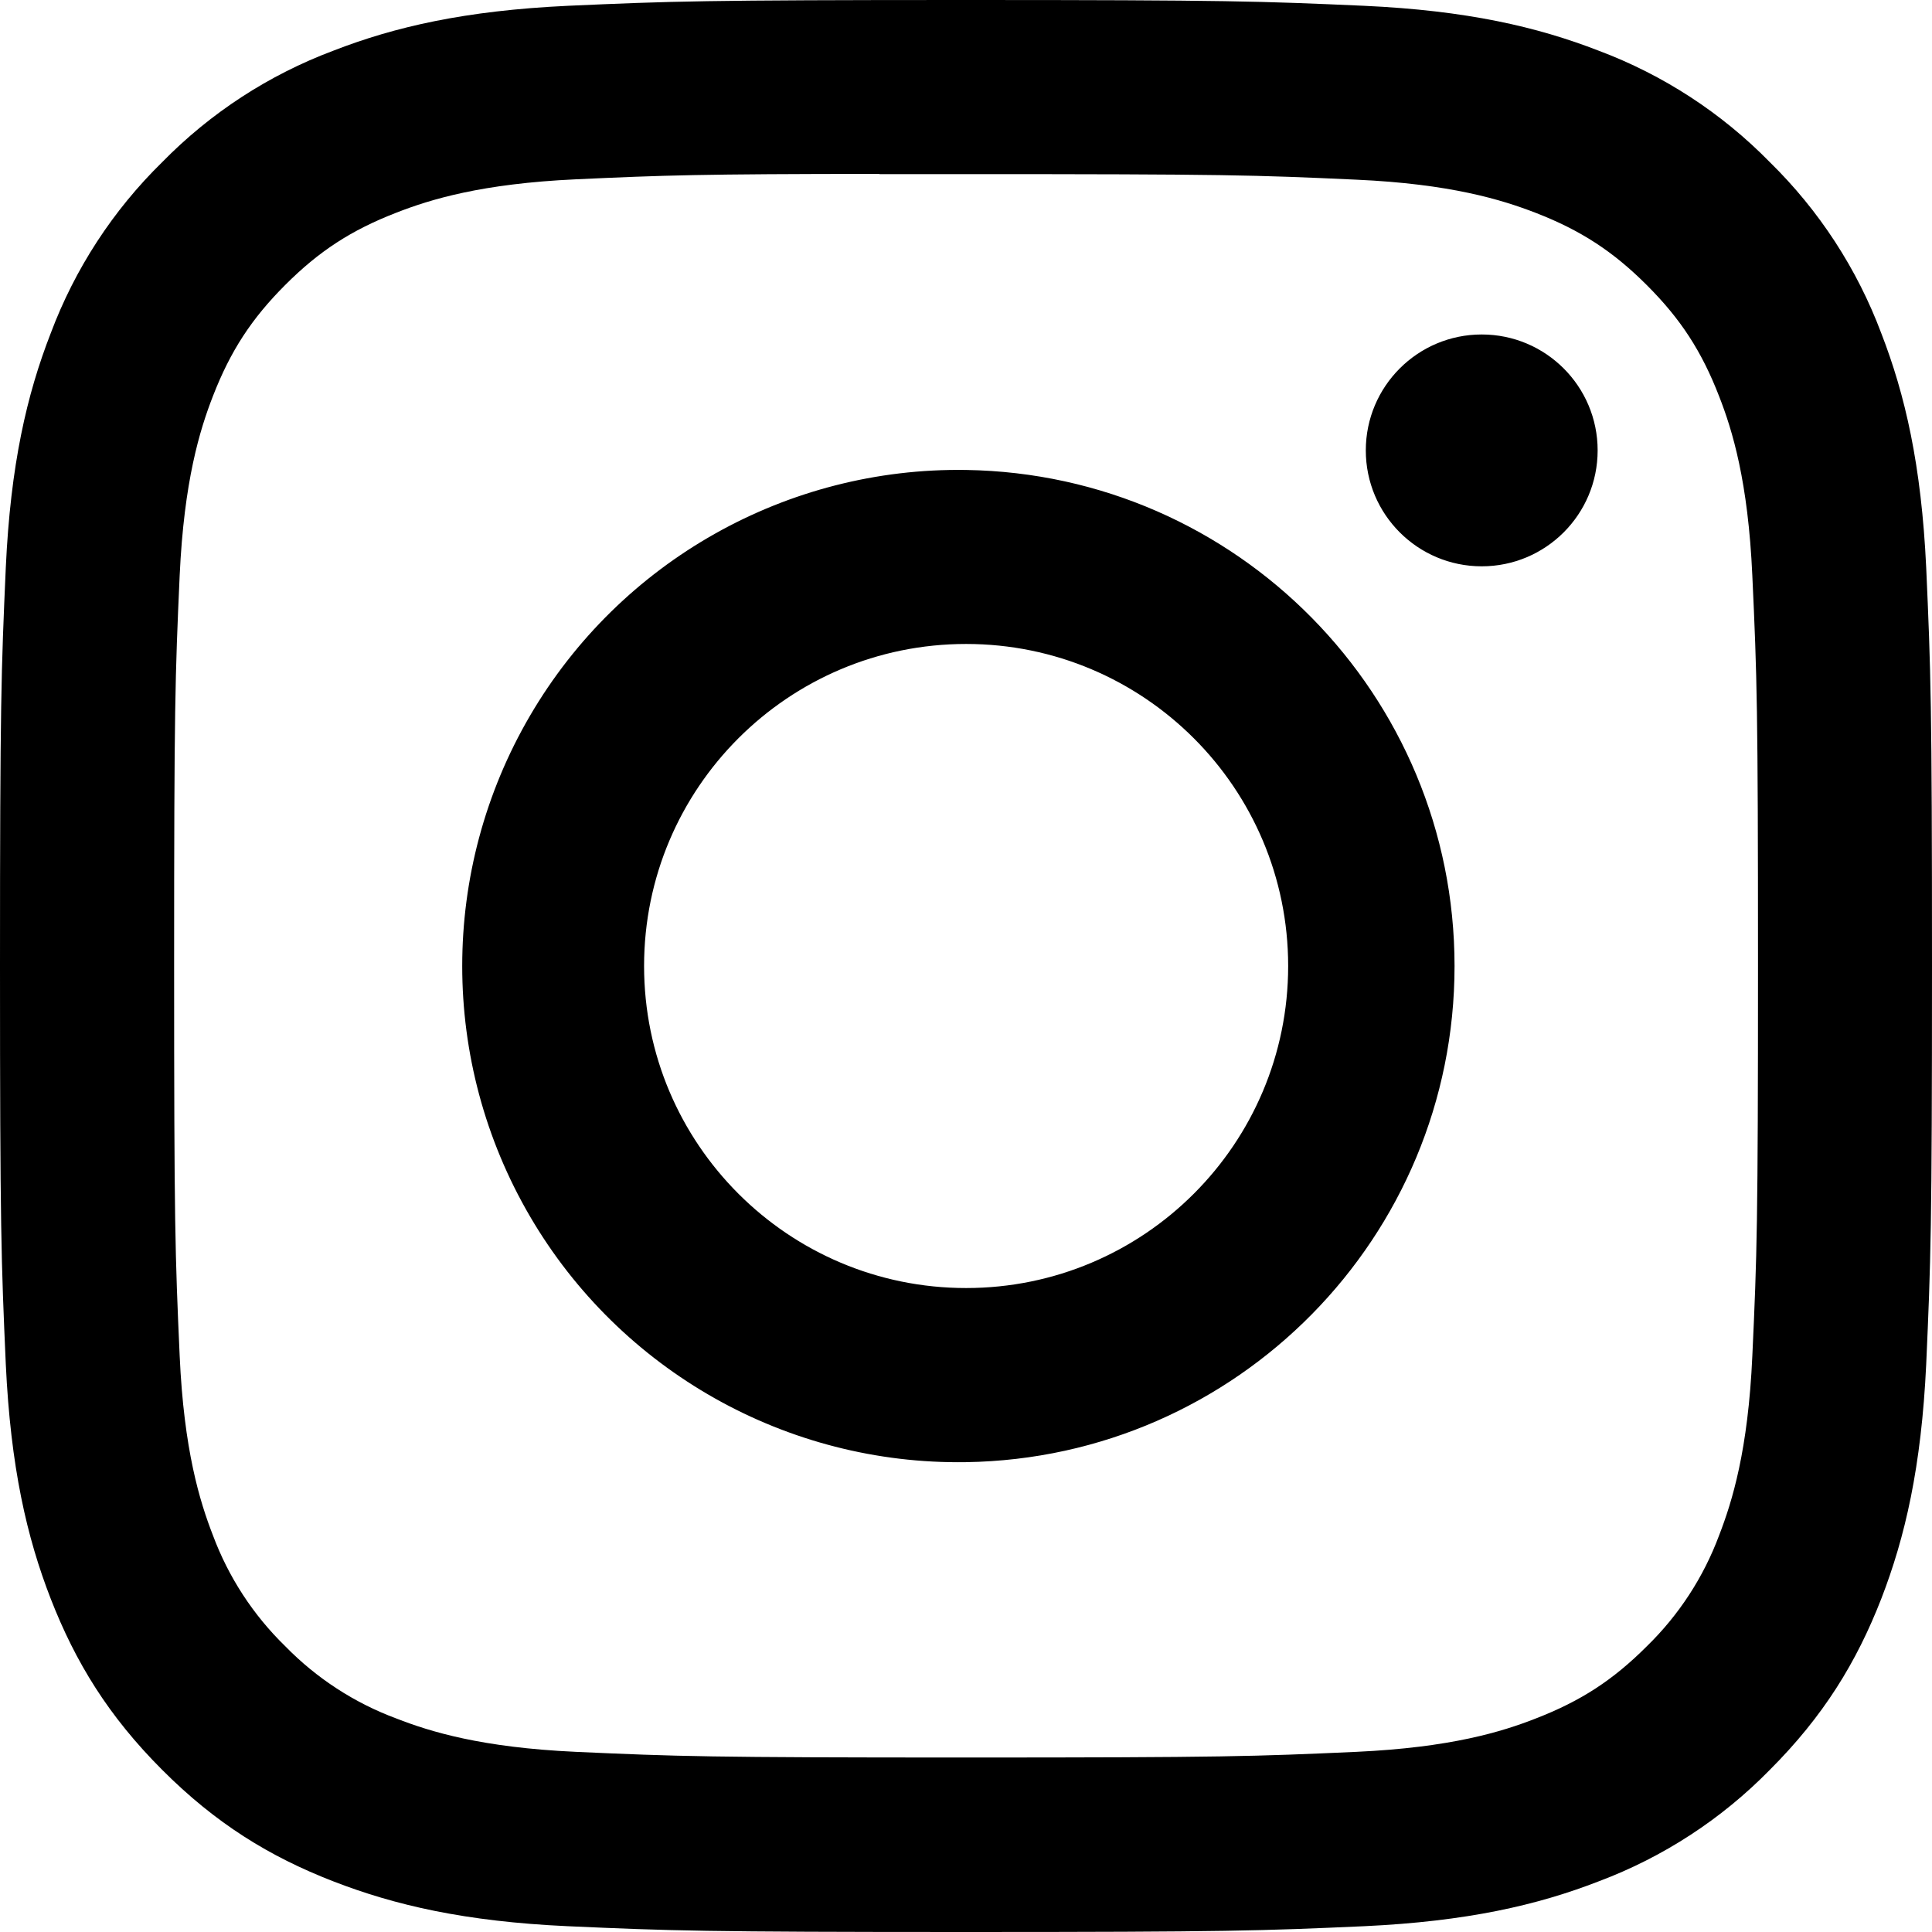
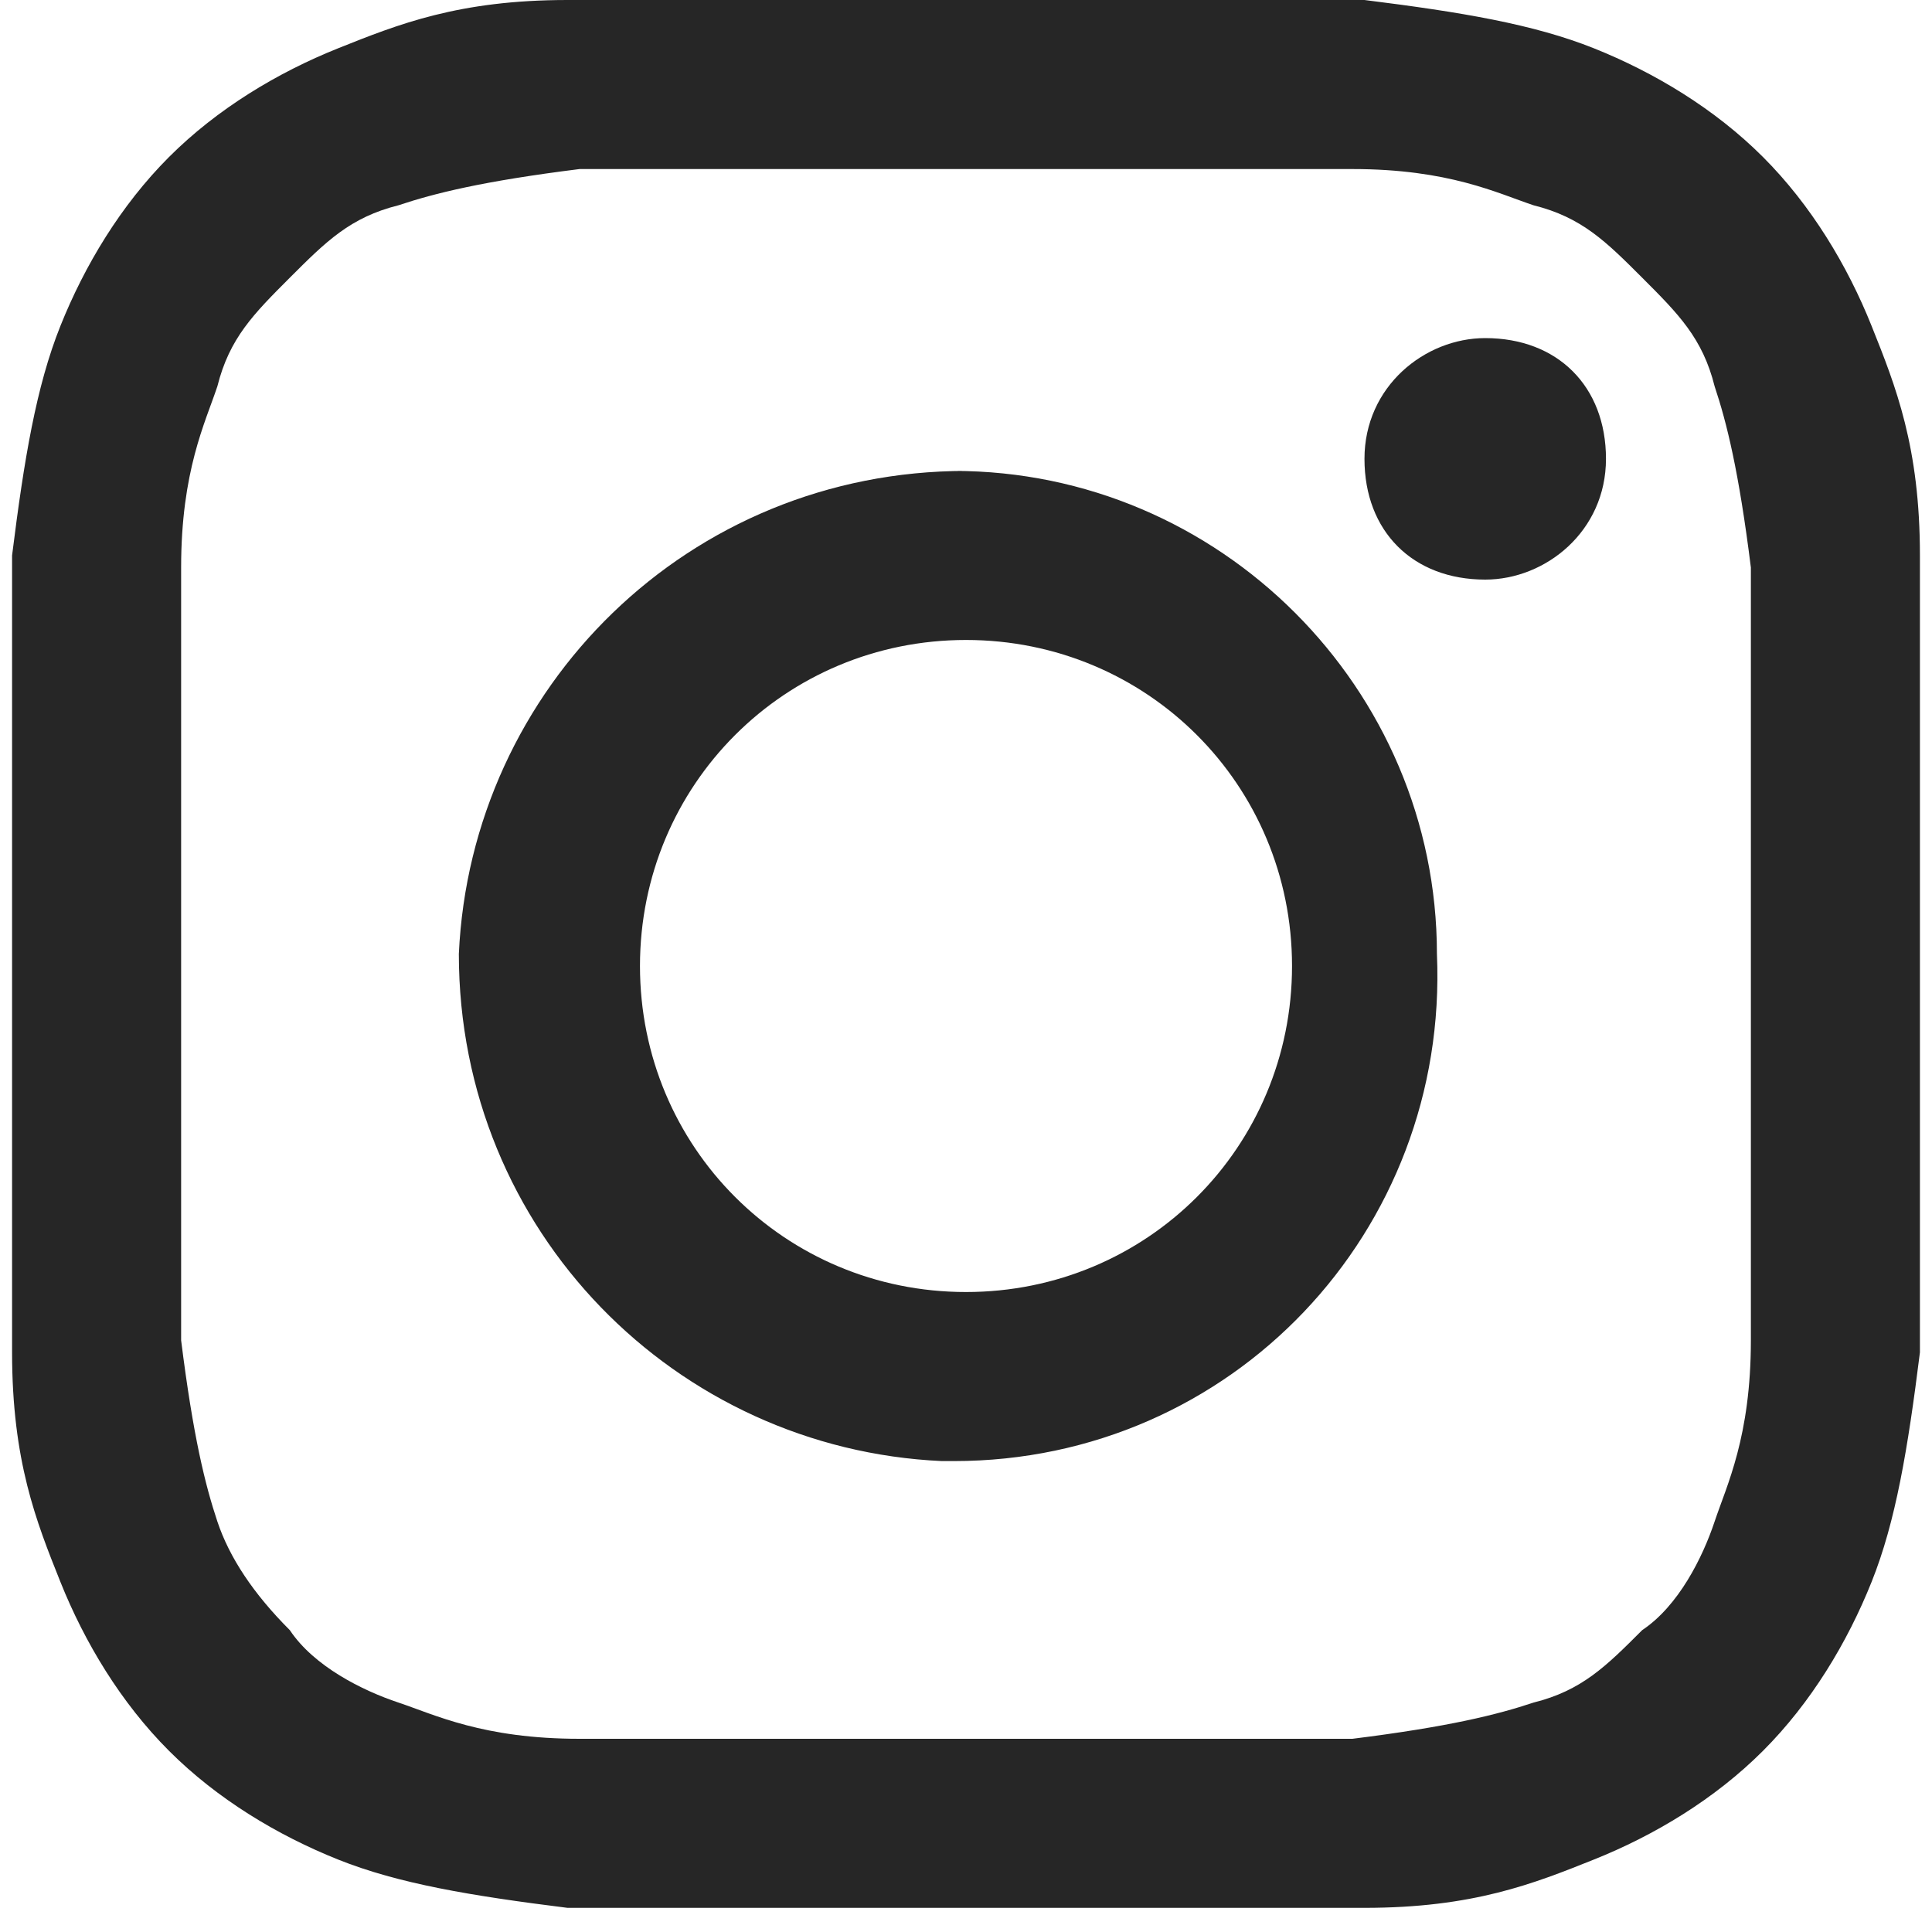
- <svg xmlns="http://www.w3.org/2000/svg" width="16" height="16" fill="currentColor" class="bi bi-instagram" viewBox="0 0 16 16">
-   <path d="M8 0C5.829 0 5.556.01 4.703.048 3.85.088 3.269.222 2.76.42a3.9 3.9 0 0 0-1.417.923A3.9 3.9 0 0 0 .42 2.76C.222 3.268.087 3.85.048 4.7.01 5.555 0 5.827 0 8.001c0 2.172.01 2.444.048 3.297.04.852.174 1.433.372 1.942.205.526.478.972.923 1.417.444.445.89.719 1.416.923.51.198 1.09.333 1.942.372C5.555 15.99 5.827 16 8 16s2.444-.01 3.298-.048c.851-.04 1.434-.174 1.943-.372a3.9 3.9 0 0 0 1.416-.923c.445-.445.718-.891.923-1.417.197-.509.332-1.09.372-1.942C15.99 10.445 16 10.173 16 8s-.01-2.445-.048-3.299c-.04-.851-.175-1.433-.372-1.941a3.9 3.9 0 0 0-.923-1.417A3.9 3.9 0 0 0 13.24.42c-.51-.198-1.092-.333-1.943-.372C10.443.01 10.172 0 7.998 0zm-.717 1.442h.718c2.136 0 2.389.007 3.232.046.78.035 1.204.166 1.486.275.373.145.64.319.92.599s.453.546.598.92c.11.281.24.705.275 1.485.039.843.047 1.096.047 3.231s-.008 2.389-.047 3.232c-.035.78-.166 1.203-.275 1.485a2.5 2.5 0 0 1-.599.919c-.28.28-.546.453-.92.598-.28.11-.704.24-1.485.276-.843.038-1.096.047-3.232.047s-2.39-.009-3.233-.047c-.78-.036-1.203-.166-1.485-.276a2.5 2.5 0 0 1-.92-.598 2.5 2.5 0 0 1-.6-.92c-.109-.281-.24-.705-.275-1.485-.038-.843-.046-1.096-.046-3.233s.008-2.388.046-3.231c.036-.78.166-1.204.276-1.486.145-.373.319-.64.599-.92s.546-.453.92-.598c.282-.11.705-.24 1.485-.276.738-.034 1.024-.044 2.515-.045zm4.988 1.328a.96.96 0 1 0 0 1.92.96.96 0 0 0 0-1.92m-4.27 1.122a4.109 4.109 0 1 0 0 8.217 4.109 4.109 0 0 0 0-8.217m0 1.441a2.667 2.667 0 1 1 0 5.334 2.667 2.667 0 0 1 0-5.334" />
+ <svg xmlns="http://www.w3.org/2000/svg" id="Calque_1" version="1.1" viewBox="0 0 16 16">
+   <defs>
+     <style>
+       .st0 {
+         fill: #262626;
+       }
+     </style>
+   </defs>
+   <path class="st0" d="M8,0c-2.2,0-2.4,0-3.3,0-.9,0-1.4.2-1.9.4-.5.2-1,.5-1.4.9-.4.4-.7.9-.9,1.4-.2.5-.3,1.1-.4,1.9,0,.9,0,1.1,0,3.3s0,2.4,0,3.3c0,.9.2,1.4.4,1.9.2.5.5,1,.9,1.4.4.4.9.7,1.4.9.5.2,1.1.3,1.9.4.9,0,1.1,0,3.3,0s2.4,0,3.3,0c.9,0,1.4-.2,1.9-.4.5-.2,1-.5,1.4-.9.4-.4.7-.9.9-1.4.2-.5.3-1.1.4-1.9,0-.9,0-1.1,0-3.3s0-2.4,0-3.3c0-.9-.2-1.4-.4-1.9-.2-.5-.5-1-.9-1.4-.4-.4-.9-.7-1.4-.9-.5-.2-1.1-.3-1.9-.4-.9,0-1.1,0-3.3,0h0ZM7.3,1.4h.7c2.1,0,2.4,0,3.2,0,.8,0,1.2.2,1.5.3.4.1.6.3.9.6s.5.5.6.9c.1.3.2.7.3,1.5,0,.8,0,1.1,0,3.2s0,2.4,0,3.2c0,.8-.2,1.2-.3,1.5-.1.3-.3.7-.6.9-.3.3-.5.5-.9.6-.3.1-.7.2-1.5.3-.8,0-1.1,0-3.2,0s-2.4,0-3.2,0c-.8,0-1.2-.2-1.5-.3-.3-.1-.7-.3-.9-.6-.3-.3-.5-.6-.6-.9-.1-.3-.2-.7-.3-1.5,0-.8,0-1.1,0-3.2s0-2.4,0-3.2c0-.8.2-1.2.3-1.5.1-.4.3-.6.6-.9s.5-.5.9-.6c.3-.1.7-.2,1.5-.3.7,0,1,0,2.5,0h0ZM12.3,2.8c-.5,0-1,.4-1,1s.4,1,1,1h0c.5,0,1-.4,1-1s-.4-1-1-1M8,3.9c-2.3,0-4.1,1.8-4.2,4,0,2.3,1.8,4.1,4,4.2,0,0,0,0,.1,0,2.3,0,4.1-1.9,4-4.2,0-2.2-1.8-4-4-4M8,5.3c1.5,0,2.7,1.2,2.7,2.7s-1.2,2.7-2.7,2.7h0c-1.5,0-2.7-1.2-2.7-2.7s1.2-2.7,2.7-2.7" />
</svg>
